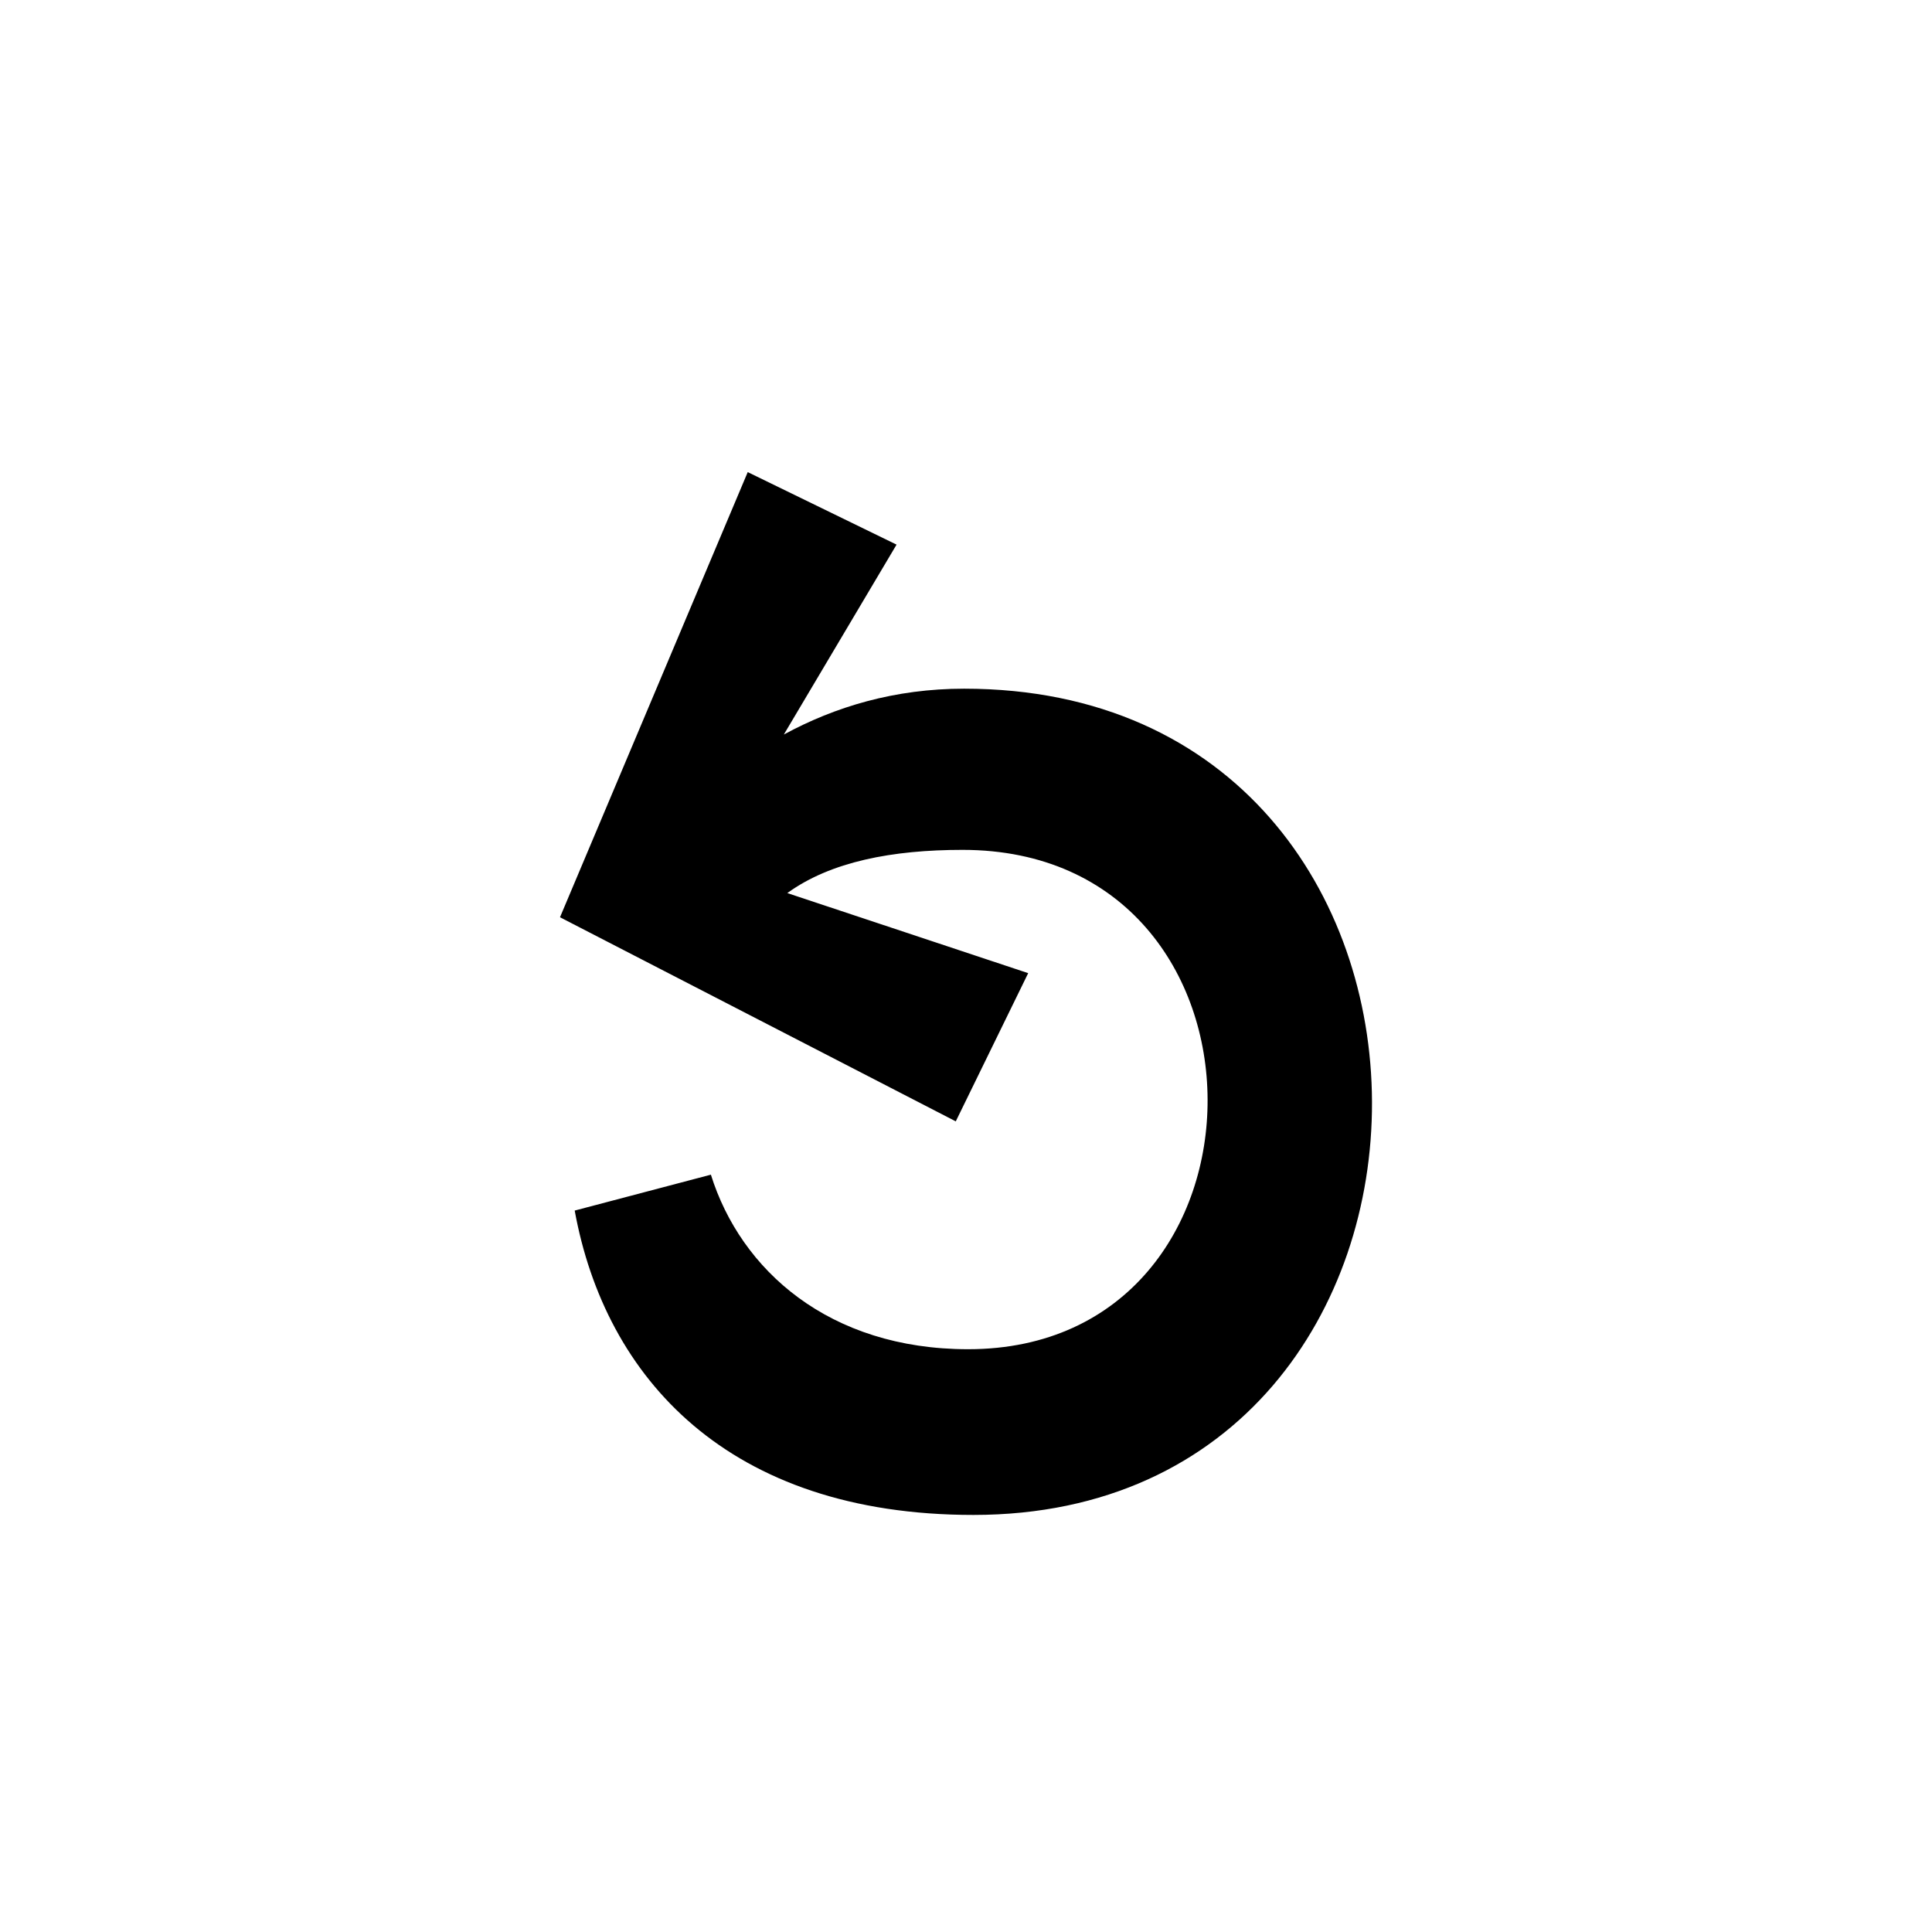
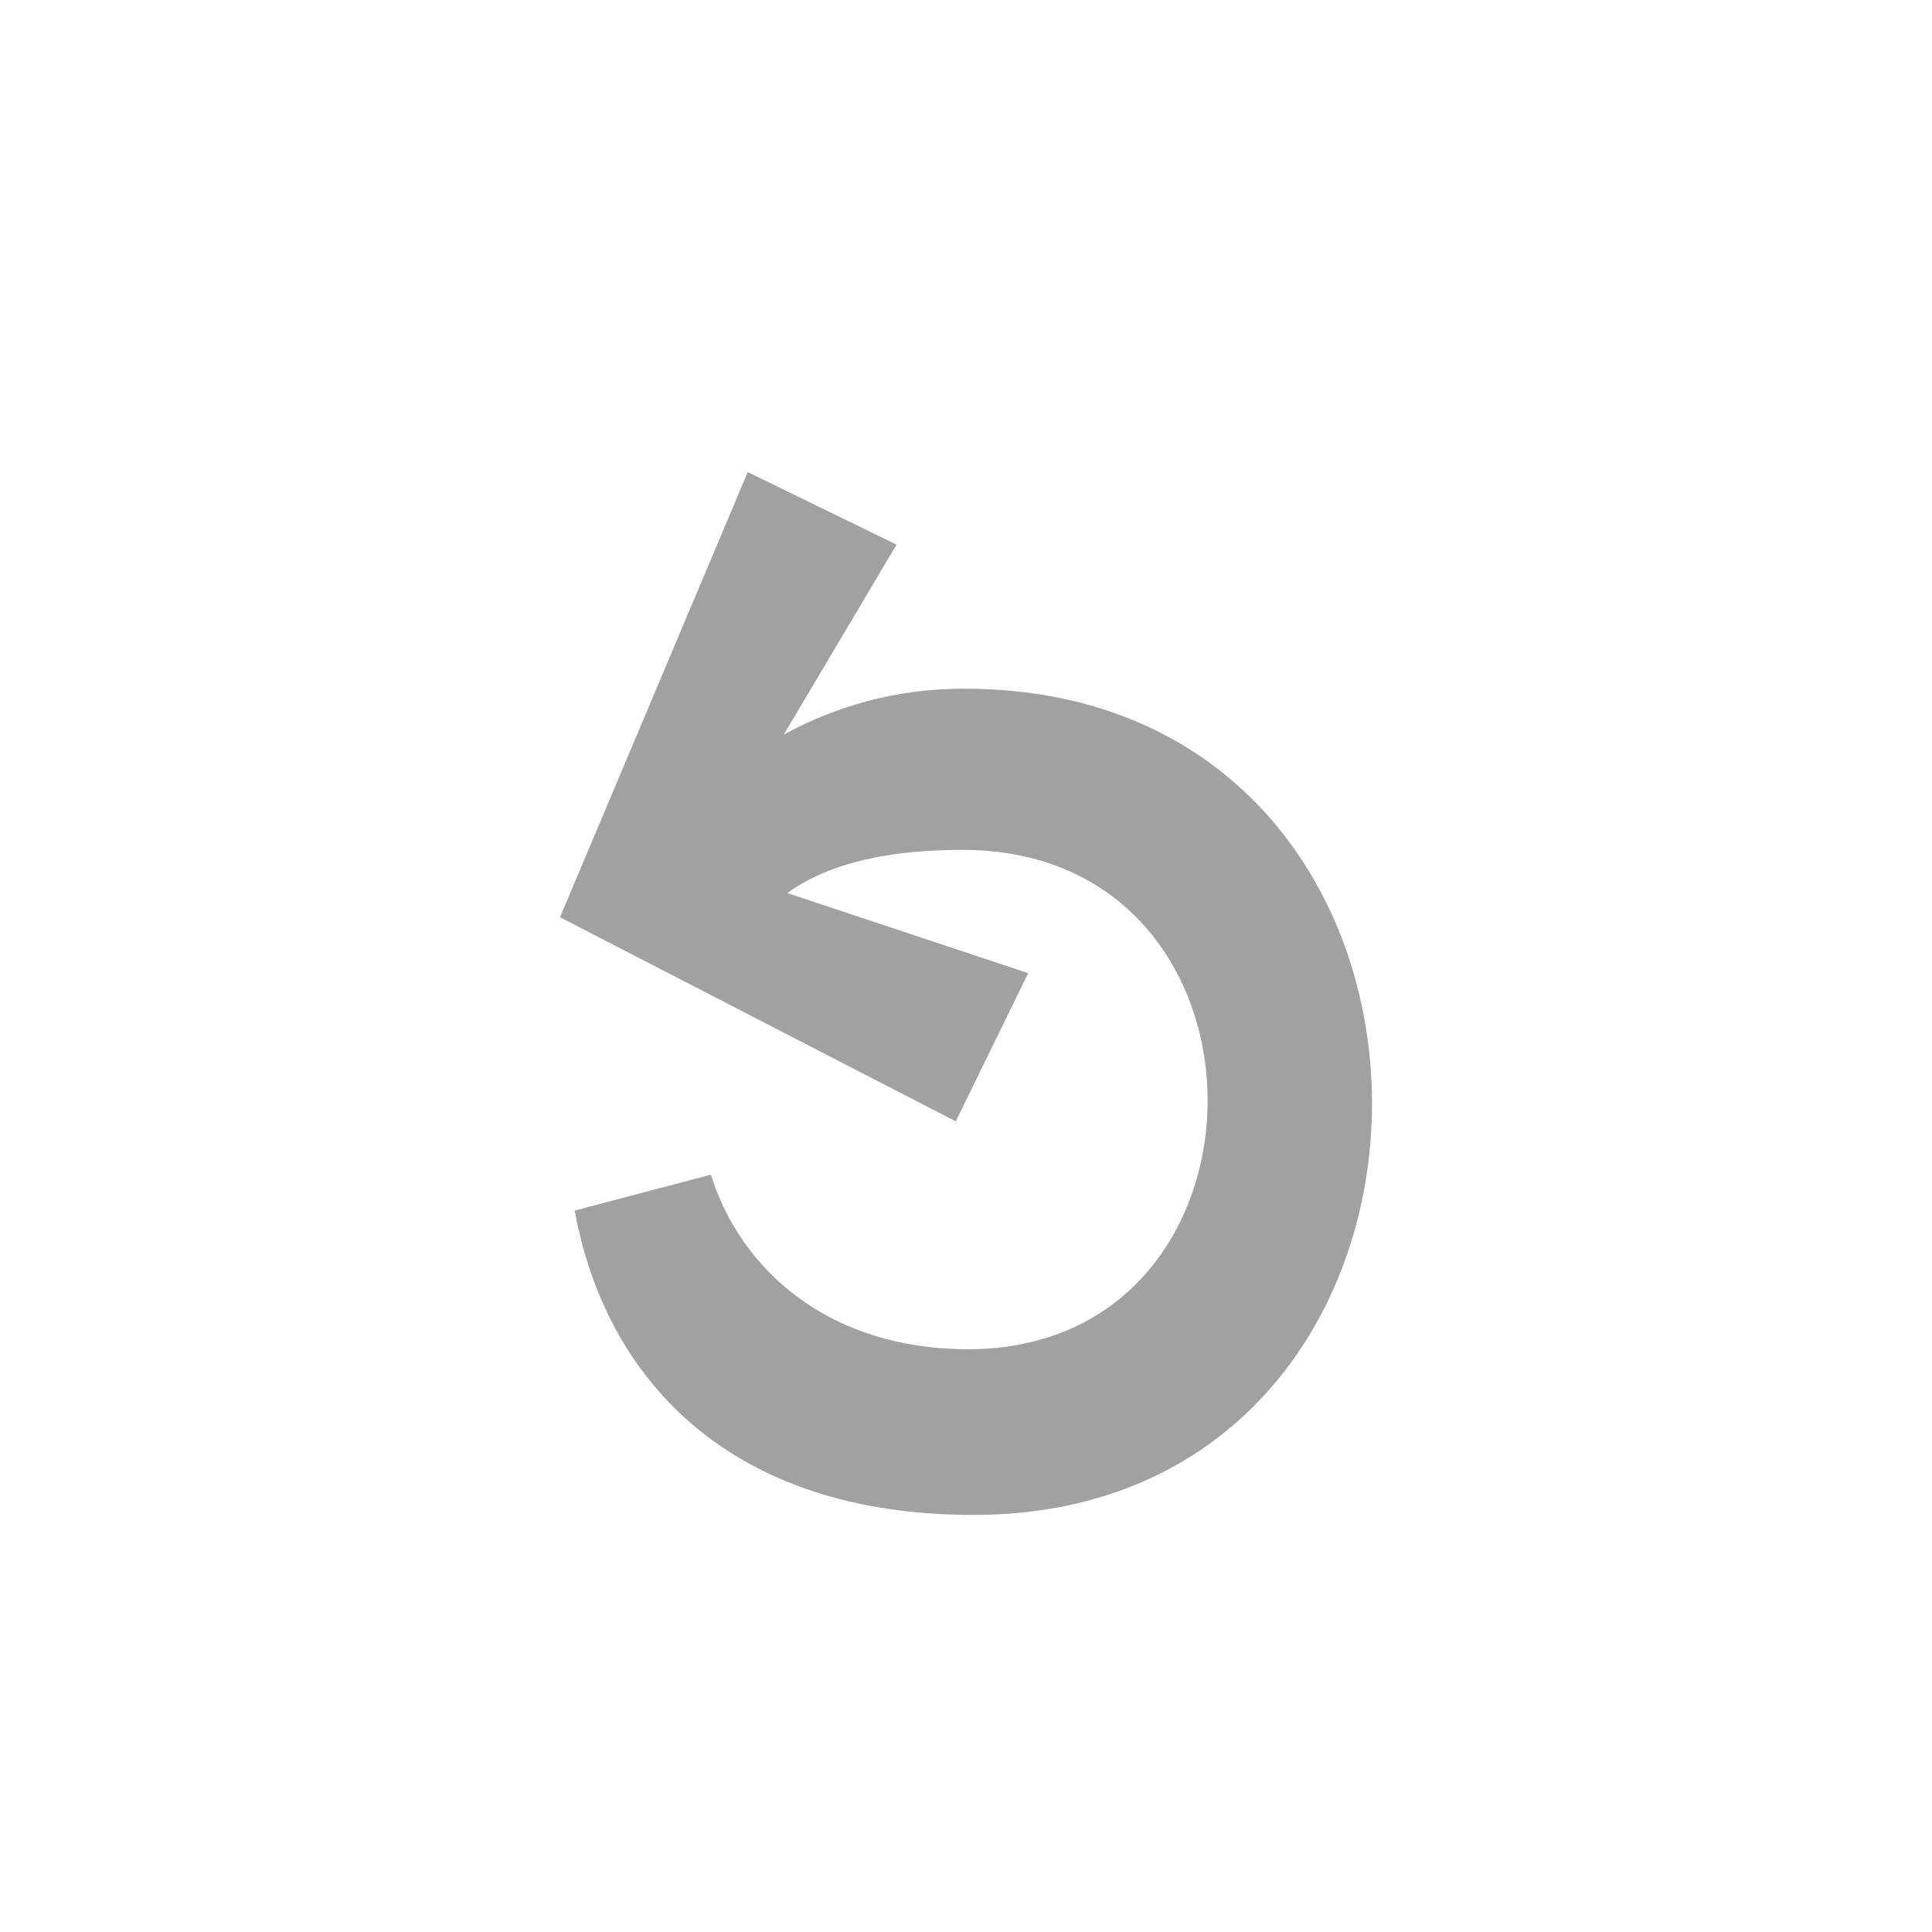
<svg xmlns="http://www.w3.org/2000/svg" width="800px" height="800px" viewBox="-20 0 190 190" fill="none">
-   <path fill-rule="evenodd" clip-rule="evenodd" d="M75.731 148.984C51.601 148.984 39.518 135.493 36.518 119.052L49.911 115.521C52.842 124.896 61.52 132.687 75.209 132.687C106.6 132.687 106.802 83.579 74.659 83.579C67.786 83.579 61.694 84.73 57.427 87.829L81.116 95.703L73.994 110.279L35.072 90.206L53.535 46.429L68.171 53.56L57.085 72.237C62.122 69.501 67.995 67.728 74.817 67.728C128.313 67.729 127.977 148.984 75.731 148.984Z" fill="#000000" />
+   <path fill-rule="evenodd" clip-rule="evenodd" d="M75.731 148.984C51.601 148.984 39.518 135.493 36.518 119.052L49.911 115.521C52.842 124.896 61.52 132.687 75.209 132.687C106.6 132.687 106.802 83.579 74.659 83.579C67.786 83.579 61.694 84.73 57.427 87.829L81.116 95.703L73.994 110.279L35.072 90.206L53.535 46.429L68.171 53.56L57.085 72.237C62.122 69.501 67.995 67.728 74.817 67.728C128.313 67.729 127.977 148.984 75.731 148.984Z" fill="#A1A1A1" />
</svg>
